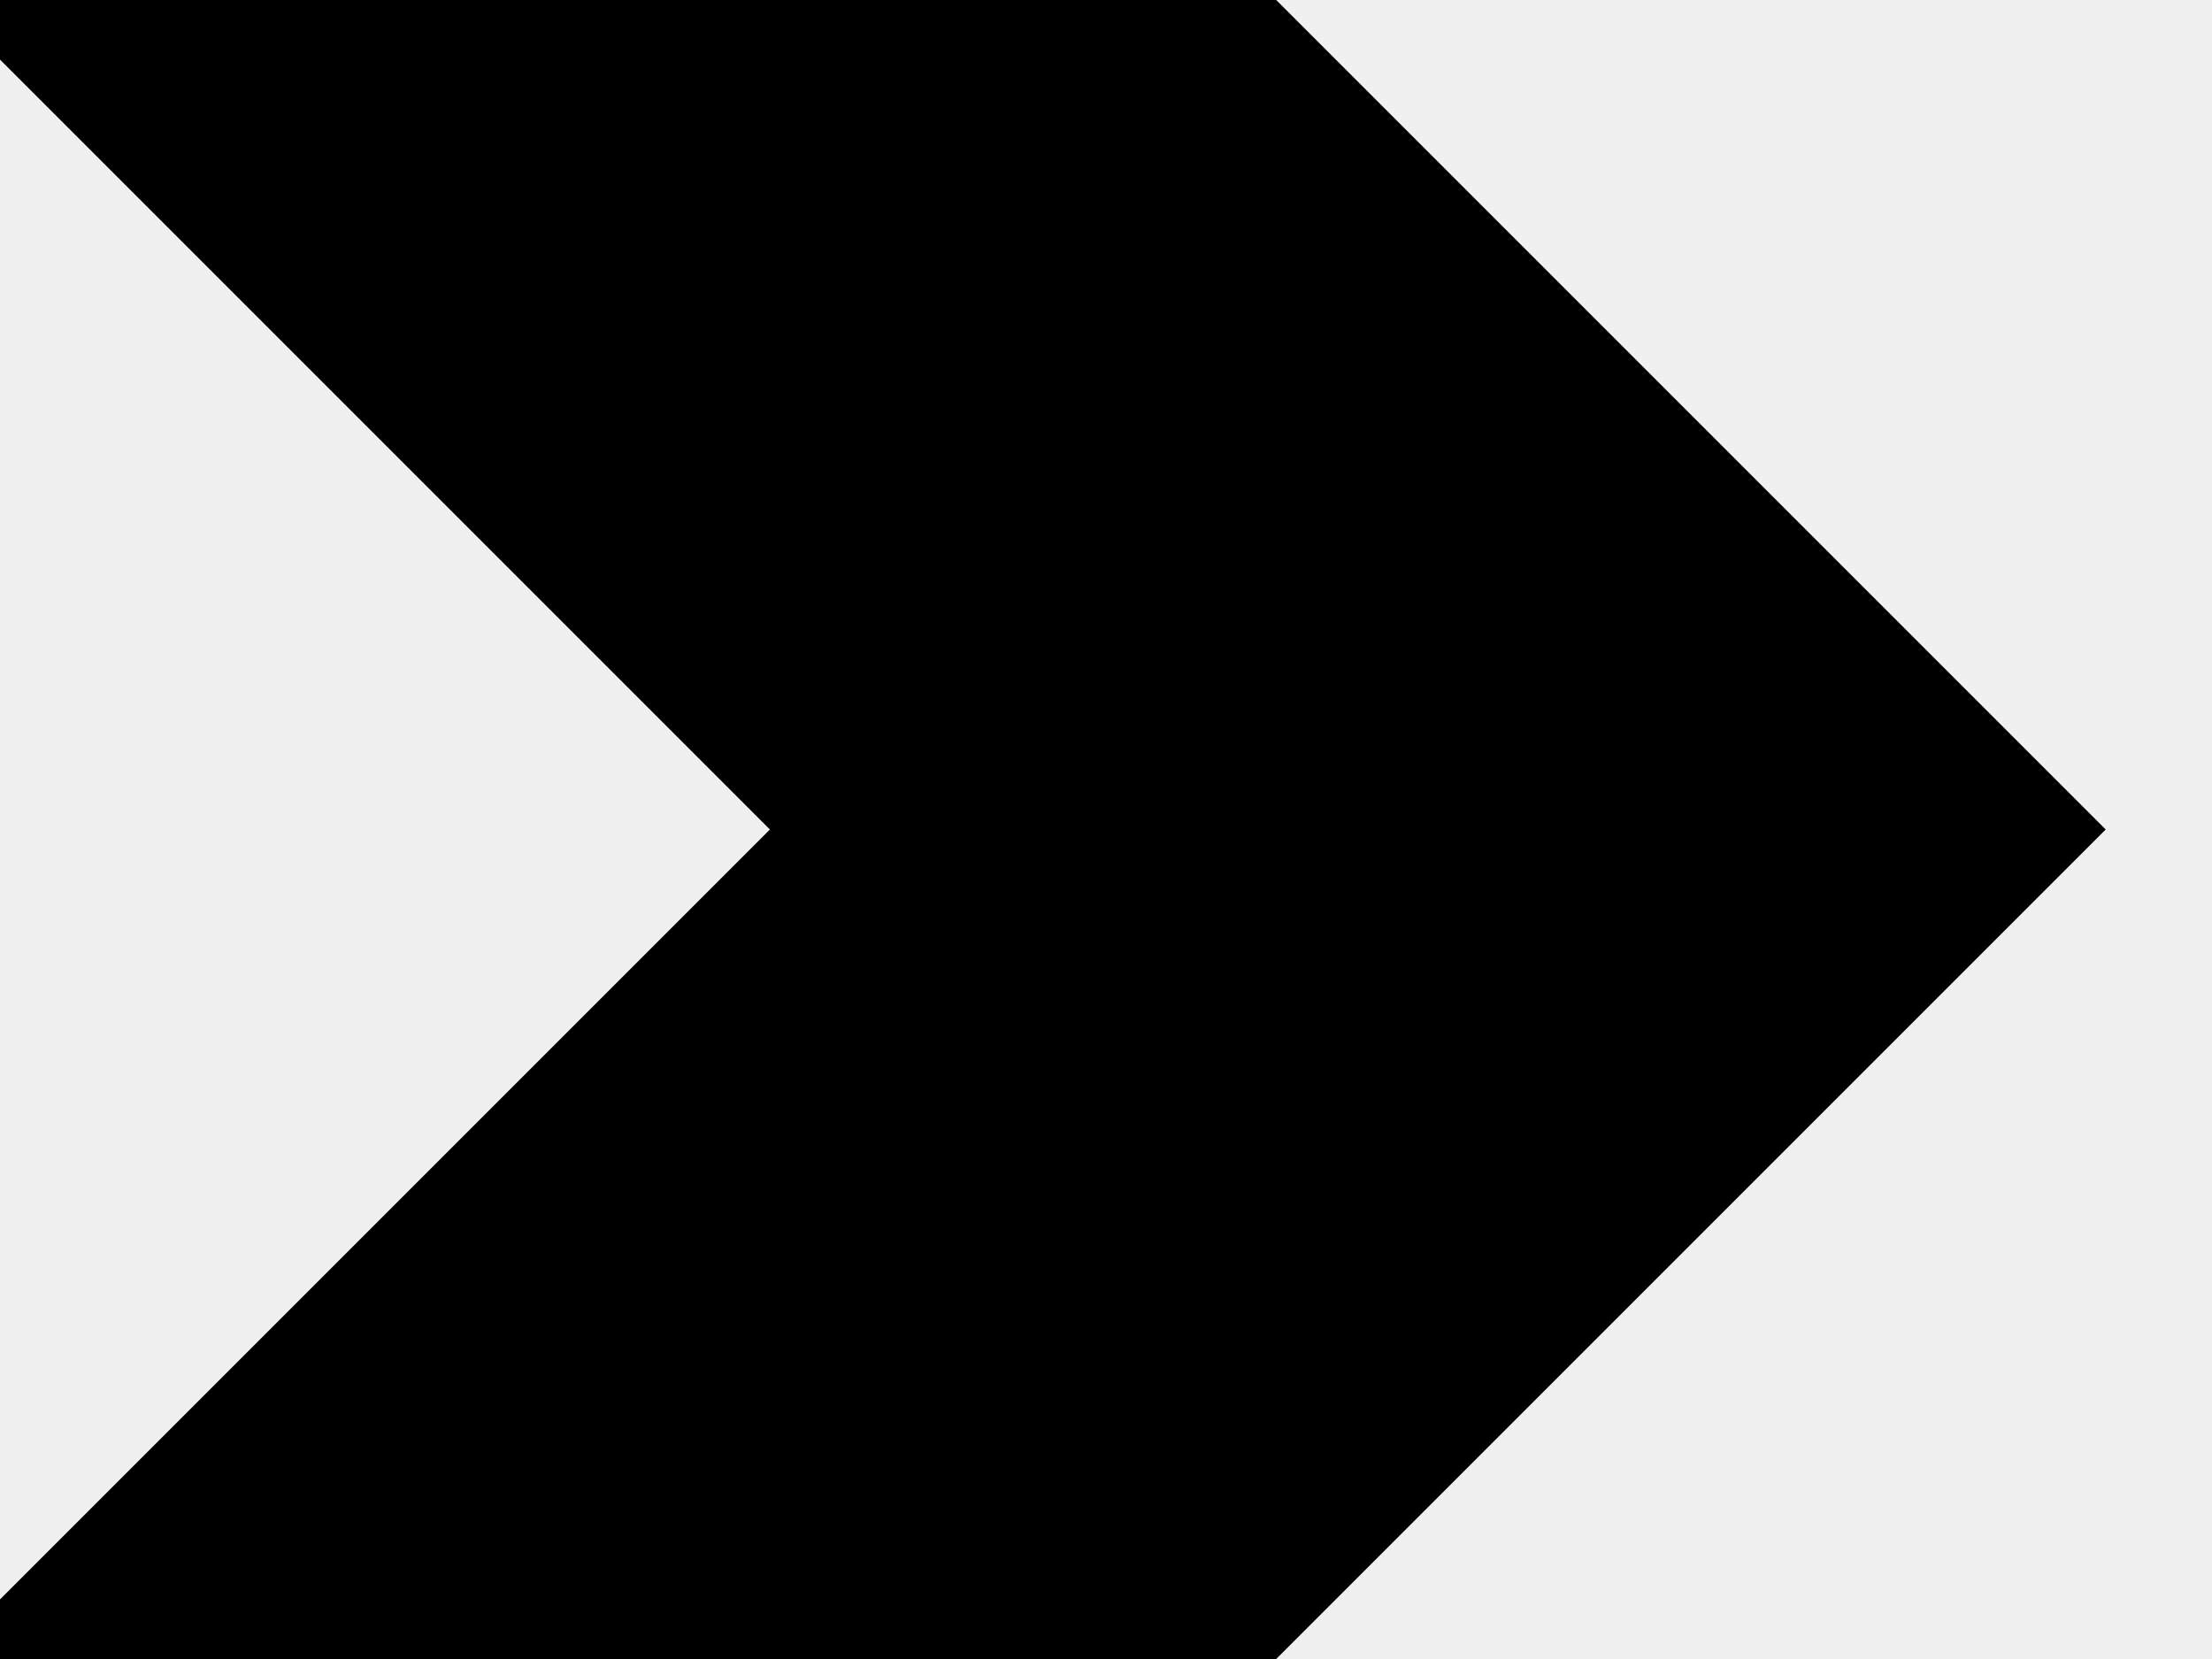
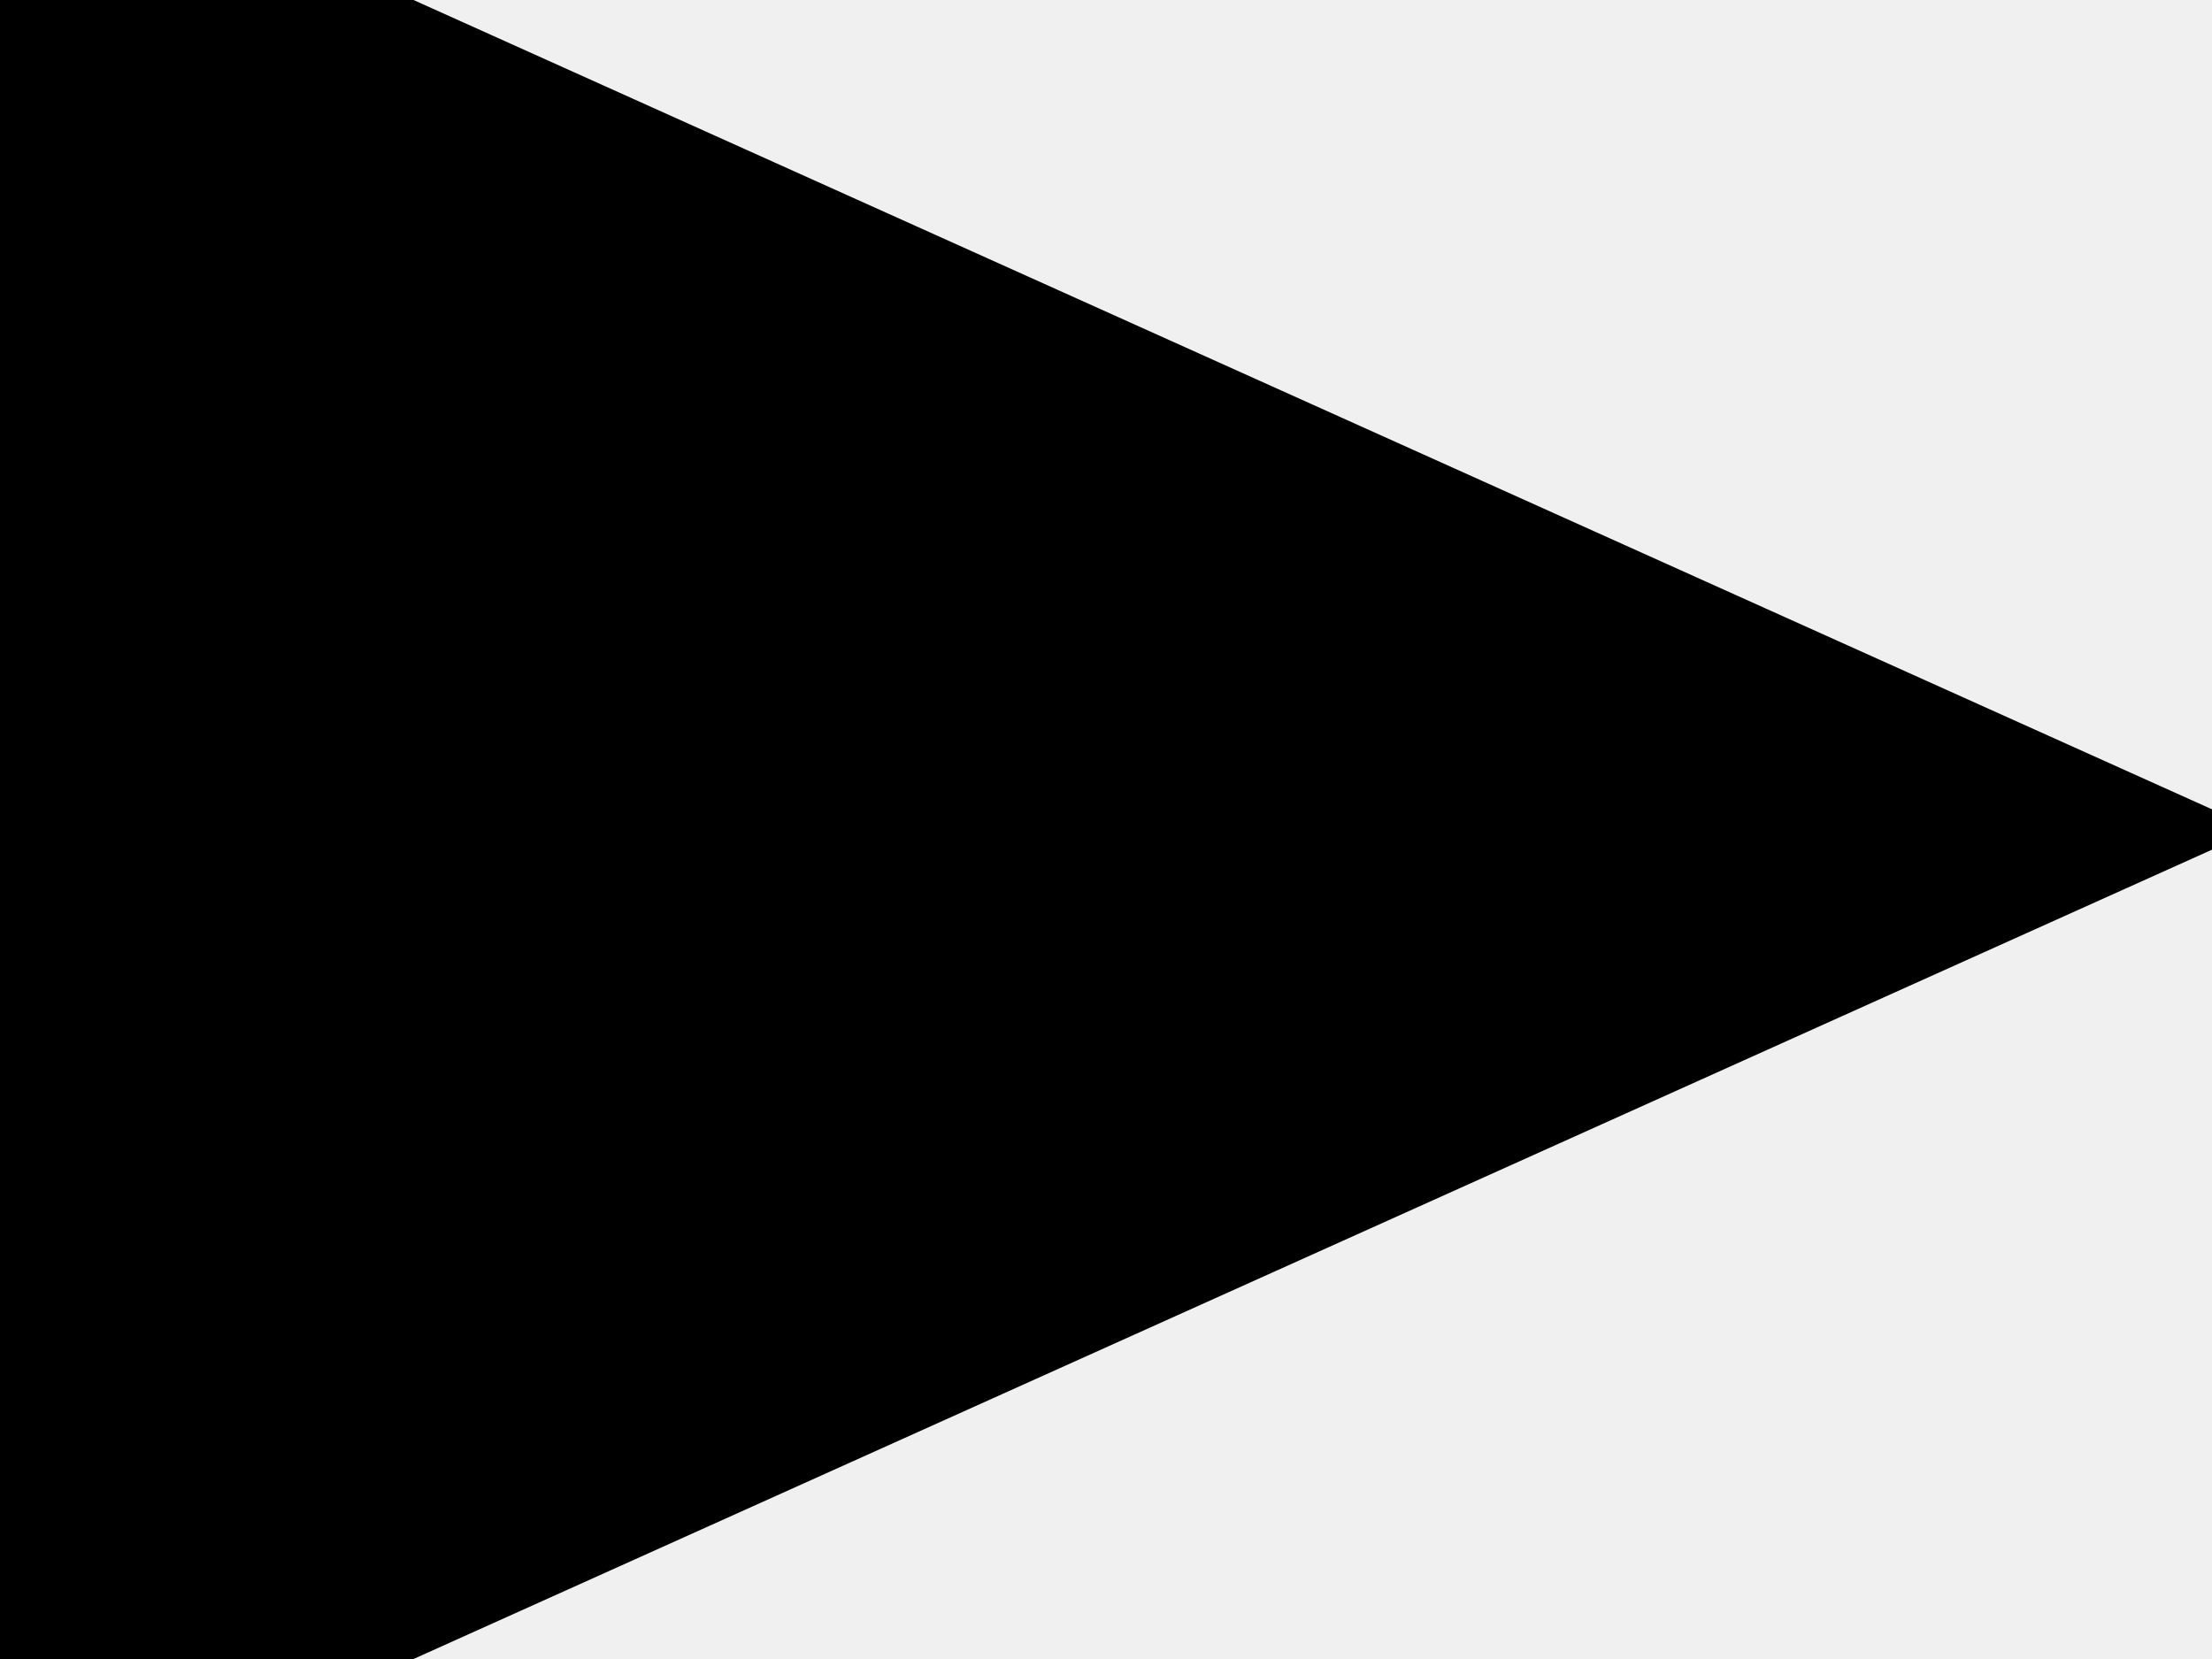
- <svg xmlns="http://www.w3.org/2000/svg" viewBox="275.00 280.50 20 15">
+ <svg xmlns="http://www.w3.org/2000/svg" viewBox="278.00 280.50 20 15">
  <defs>
    <style>polygon,path,circle{fill:none;stroke:#000000;stroke-linecap:round;stroke-linejoin:round;stroke-miterlimit:10.00}</style>
  </defs>
  <rect width="100%" height="100%" style="stroke:none;fill:#FFFFFF;stroke-linecap:round;stroke-linejoin:round;stroke-miterlimit:10.00" />
-   <path style="stroke-width:8.54;stroke-linecap:butt;stroke-linejoin:miter;fill:none;stroke:#000000;stroke-miterlimit:10.00" d="M273 303l15-15-15-15" />
+   <path style="stroke-width:8.54;stroke-linecap:butt;stroke-linejoin:miter;fill:none;stroke:#000000;stroke-miterlimit:10.00" d="M268 297l20-9-20-9" />
</svg>
